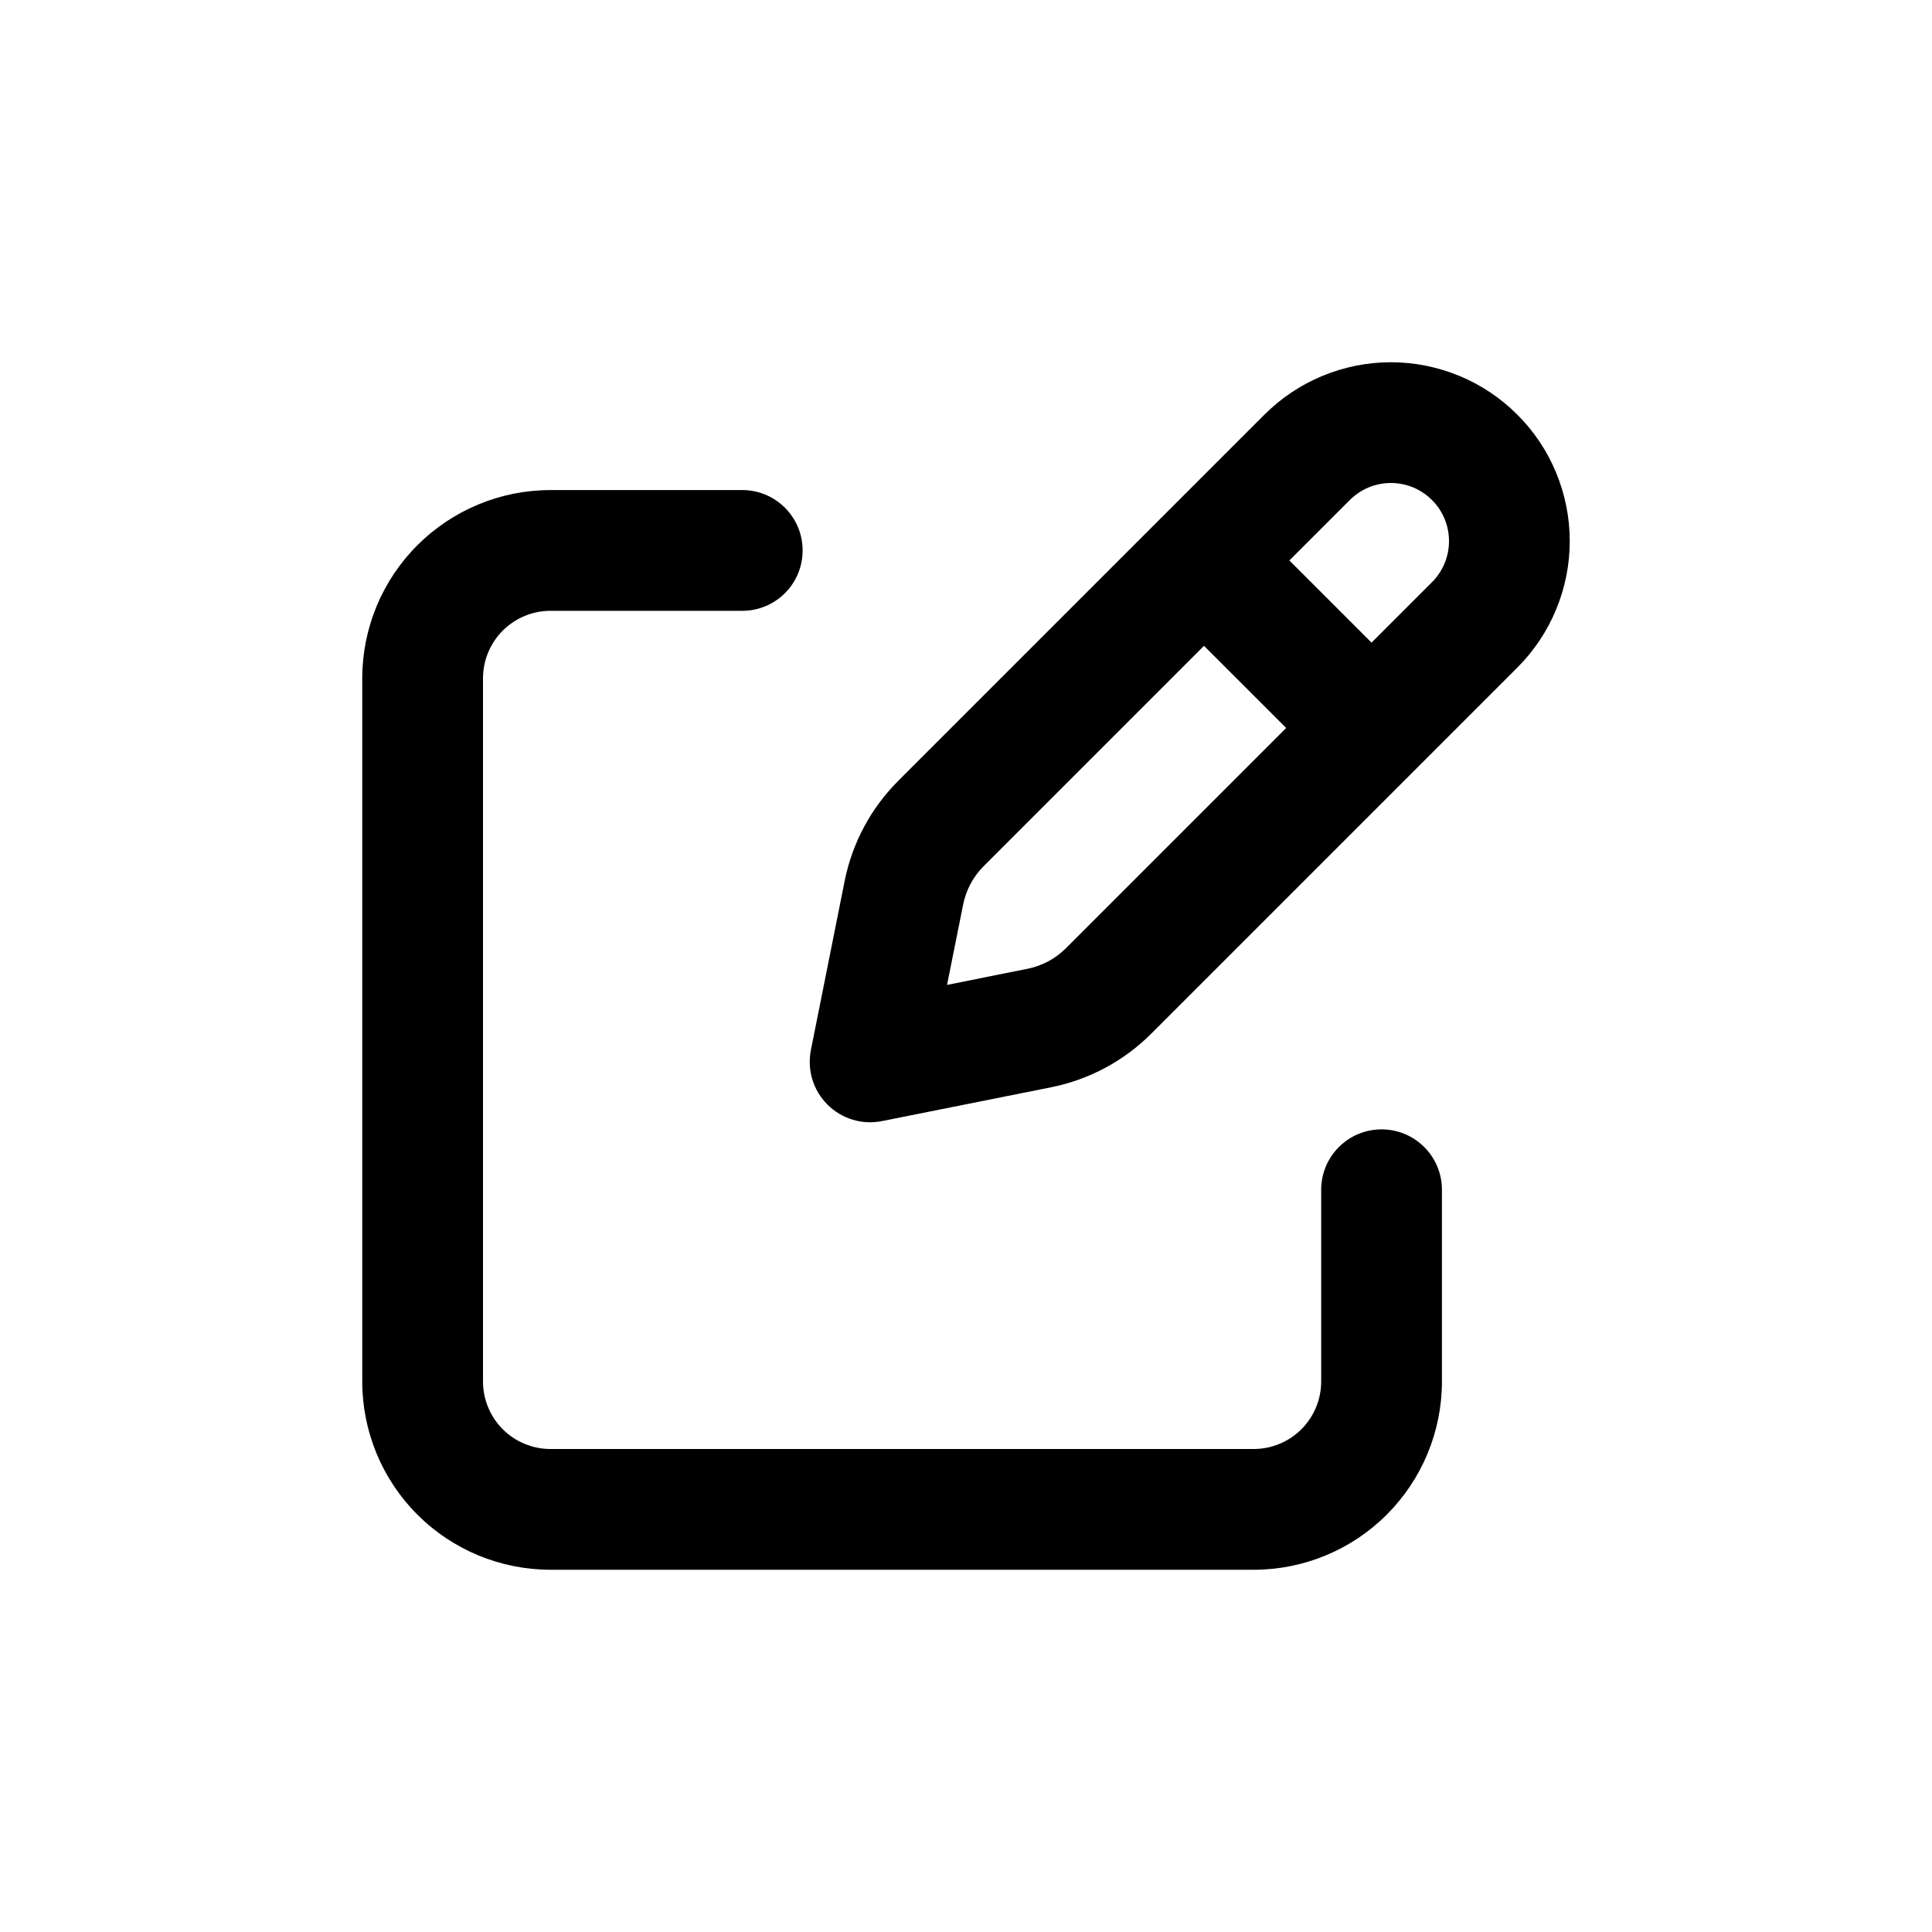
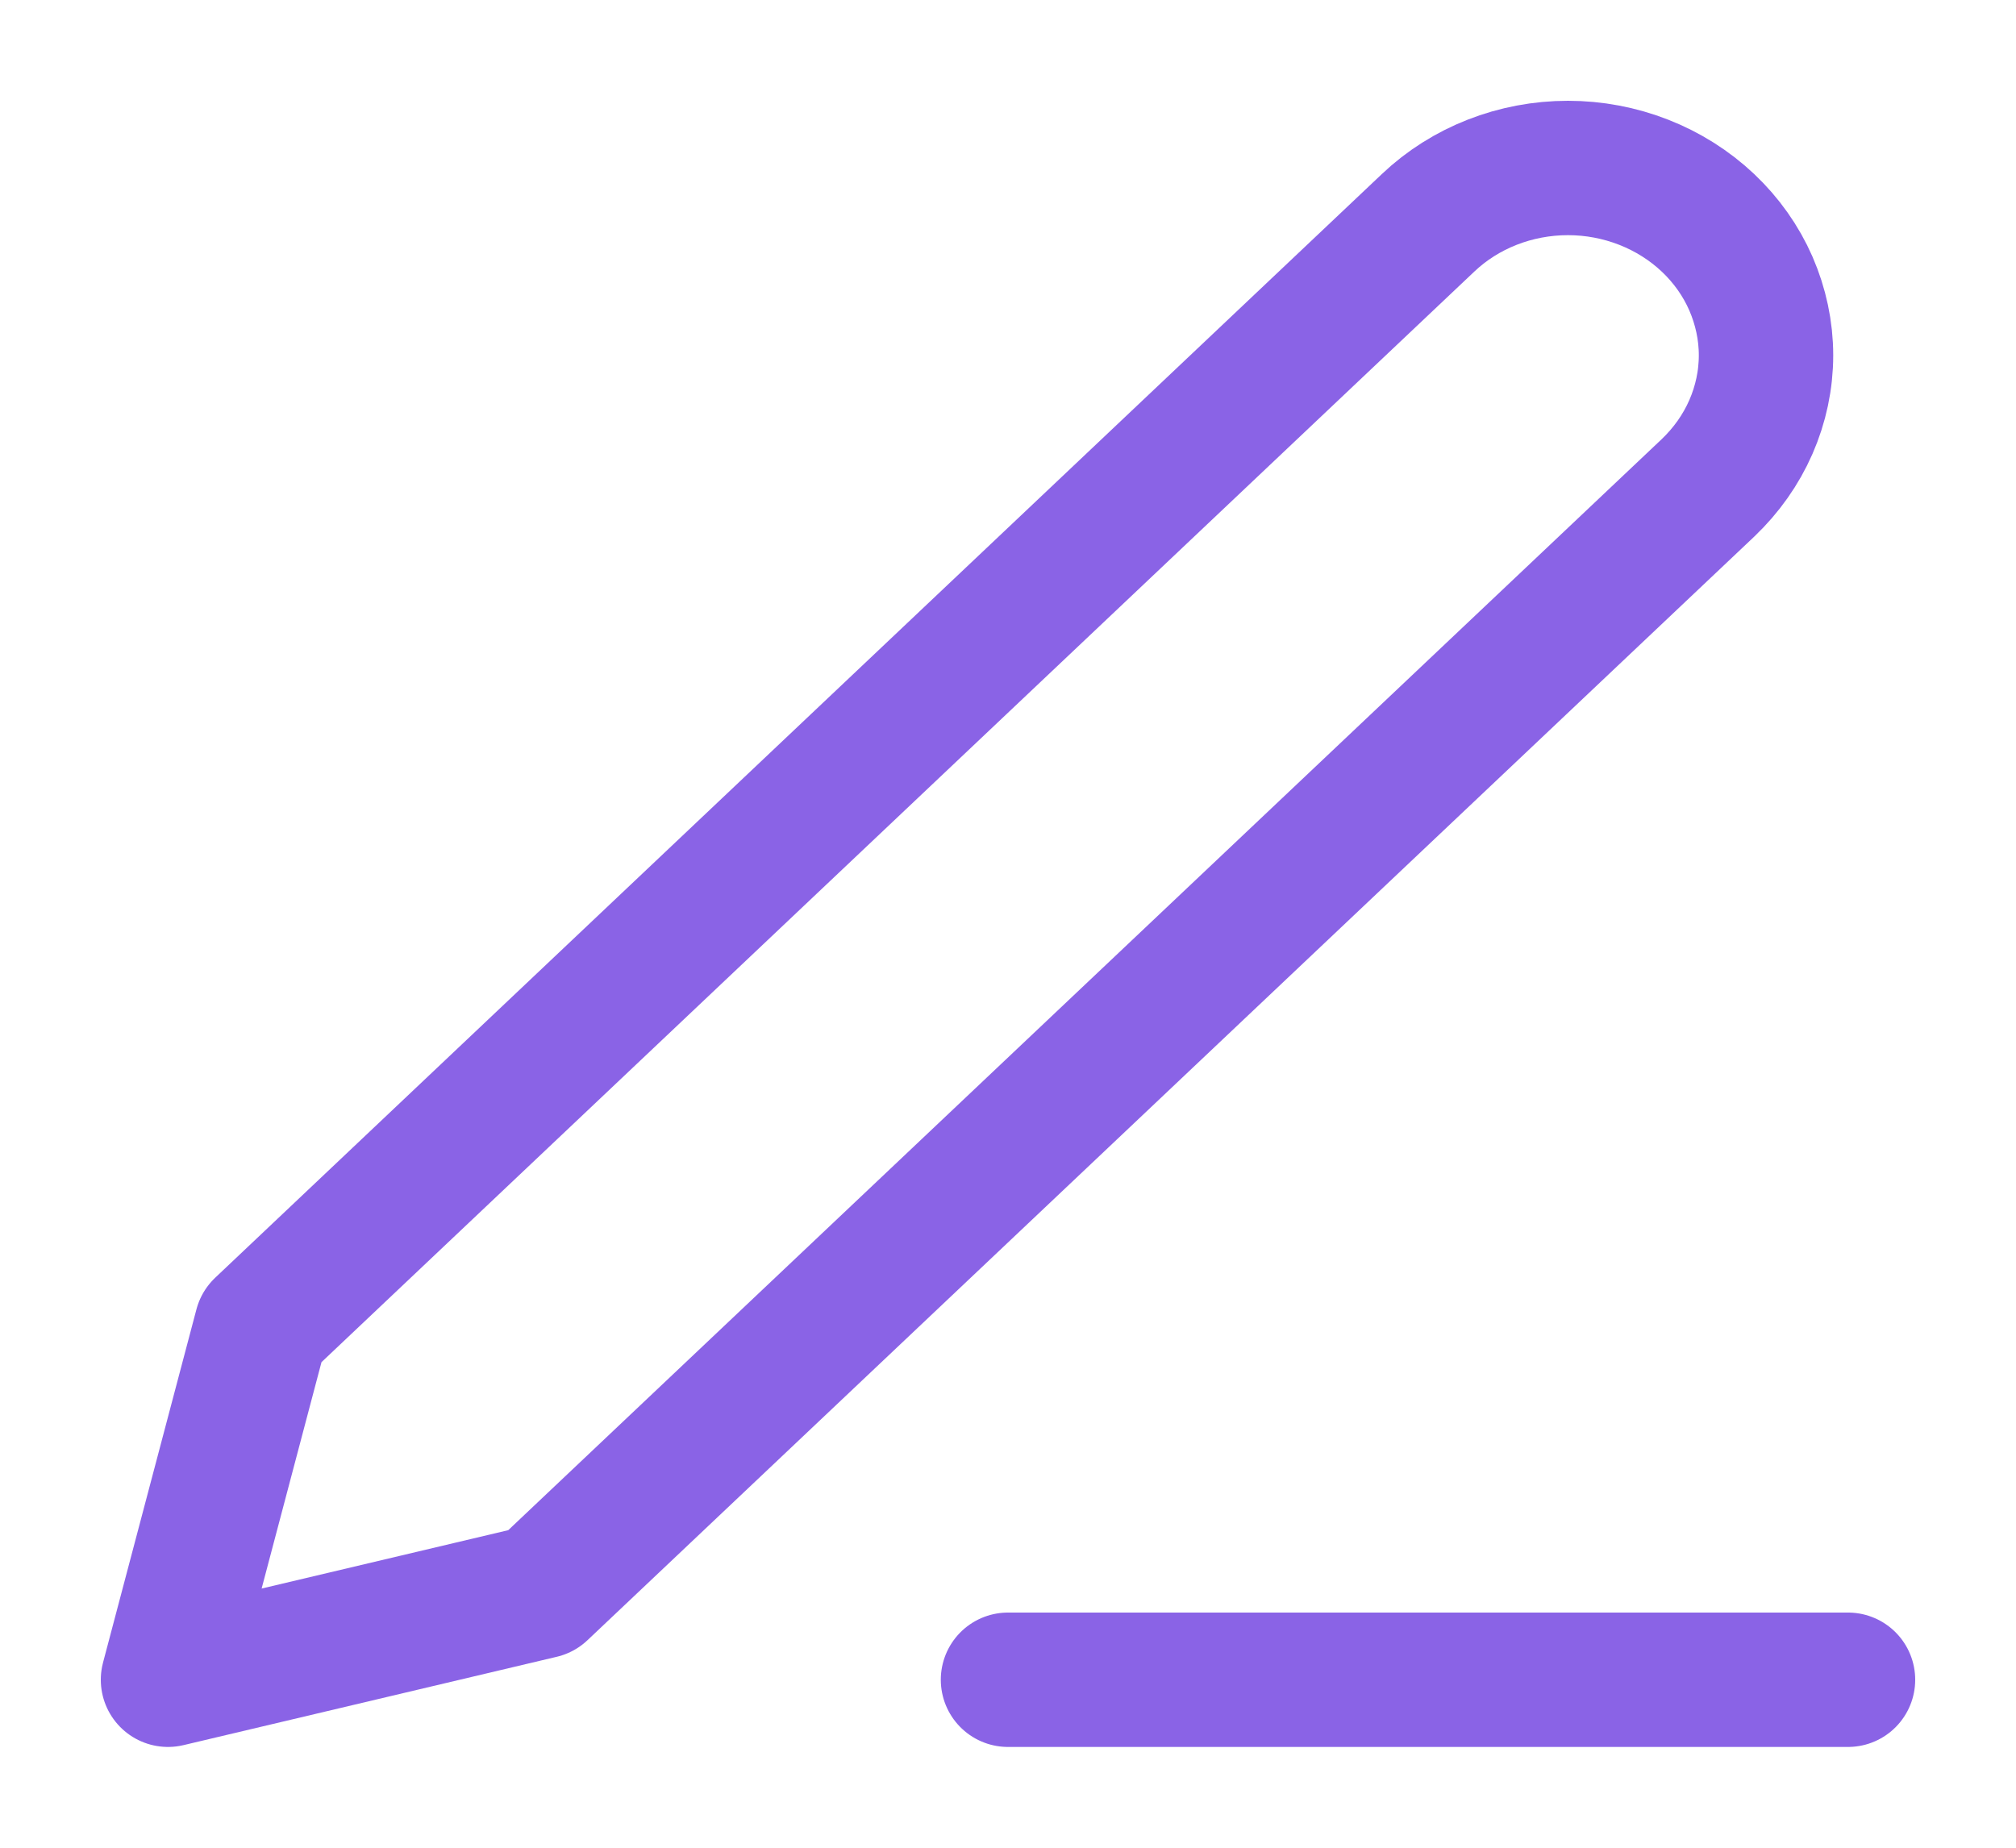
- <svg xmlns="http://www.w3.org/2000/svg" width="32" height="32" viewBox="0 0 32 32" fill="none">
-   <path fill-rule="evenodd" clip-rule="evenodd" d="M21.904 6.226C22.263 6.077 22.649 6 23.038 6C23.427 6 23.812 6.077 24.171 6.226C24.531 6.374 24.857 6.593 25.132 6.868C25.407 7.143 25.626 7.469 25.774 7.829C25.923 8.188 26 8.573 26 8.962C26 9.351 25.923 9.737 25.774 10.096C25.626 10.455 25.407 10.782 25.132 11.057L19.068 17.121C18.615 17.574 18.039 17.882 17.412 18.008C17.412 18.008 17.412 18.008 17.412 18.008L14.608 18.569C14.28 18.634 13.941 18.532 13.705 18.295C13.468 18.059 13.366 17.72 13.431 17.392L13.991 14.588C14.117 13.961 14.426 13.383 14.88 12.931L20.943 6.868C21.218 6.593 21.545 6.374 21.904 6.226ZM23.038 8C22.911 8 22.786 8.025 22.669 8.073C22.553 8.122 22.447 8.193 22.357 8.282L21.356 9.283L22.717 10.644L23.718 9.643C23.808 9.553 23.878 9.447 23.927 9.331C23.975 9.214 24 9.089 24 8.962C24 8.836 23.975 8.711 23.927 8.594C23.878 8.477 23.808 8.371 23.718 8.282C23.629 8.193 23.523 8.122 23.406 8.073C23.289 8.025 23.164 8 23.038 8ZM21.303 12.058L19.942 10.697L16.293 14.346C16.12 14.519 16.001 14.74 15.953 14.981C15.952 14.981 15.953 14.981 15.953 14.981L15.686 16.313L17.019 16.046C17.26 15.998 17.48 15.88 17.654 15.707L21.303 12.058ZM9.118 10.117C8.821 10.117 8.537 10.235 8.327 10.445C8.118 10.654 8 10.939 8 11.235V22.882C8 23.179 8.118 23.463 8.327 23.673C8.537 23.882 8.821 24 9.118 24H20.765C21.061 24 21.346 23.882 21.555 23.673C21.765 23.463 21.883 23.179 21.883 22.882V19.706C21.883 19.154 22.33 18.706 22.883 18.706C23.435 18.706 23.883 19.154 23.883 19.706V22.882C23.883 23.709 23.554 24.502 22.969 25.087C22.385 25.672 21.592 26 20.765 26H9.118C8.291 26 7.498 25.672 6.913 25.087C6.328 24.502 6 23.709 6 22.882V11.235C6 10.408 6.328 9.615 6.913 9.031C7.498 8.446 8.291 8.117 9.118 8.117H12.294C12.847 8.117 13.294 8.565 13.294 9.117C13.294 9.67 12.847 10.117 12.294 10.117H9.118Z" fill="currentColor" />
+ <svg xmlns="http://www.w3.org/2000/svg" width="12" height="11" viewBox="0 0 12 11" fill="none">
+   <path d="M6 10H11M8.5 1.327C8.721 1.117 9.021 1 9.333 1C9.488 1 9.641 1.029 9.784 1.085C9.927 1.141 10.057 1.223 10.167 1.327C10.276 1.43 10.363 1.553 10.422 1.688C10.481 1.824 10.512 1.969 10.512 2.115C10.512 2.262 10.481 2.407 10.422 2.542C10.363 2.677 10.276 2.8 10.167 2.904L3.222 9.474L1 10L1.556 7.897L8.5 1.327Z" stroke="#8A63E6" stroke-width="0.8" stroke-linecap="round" stroke-linejoin="round" />
</svg>
